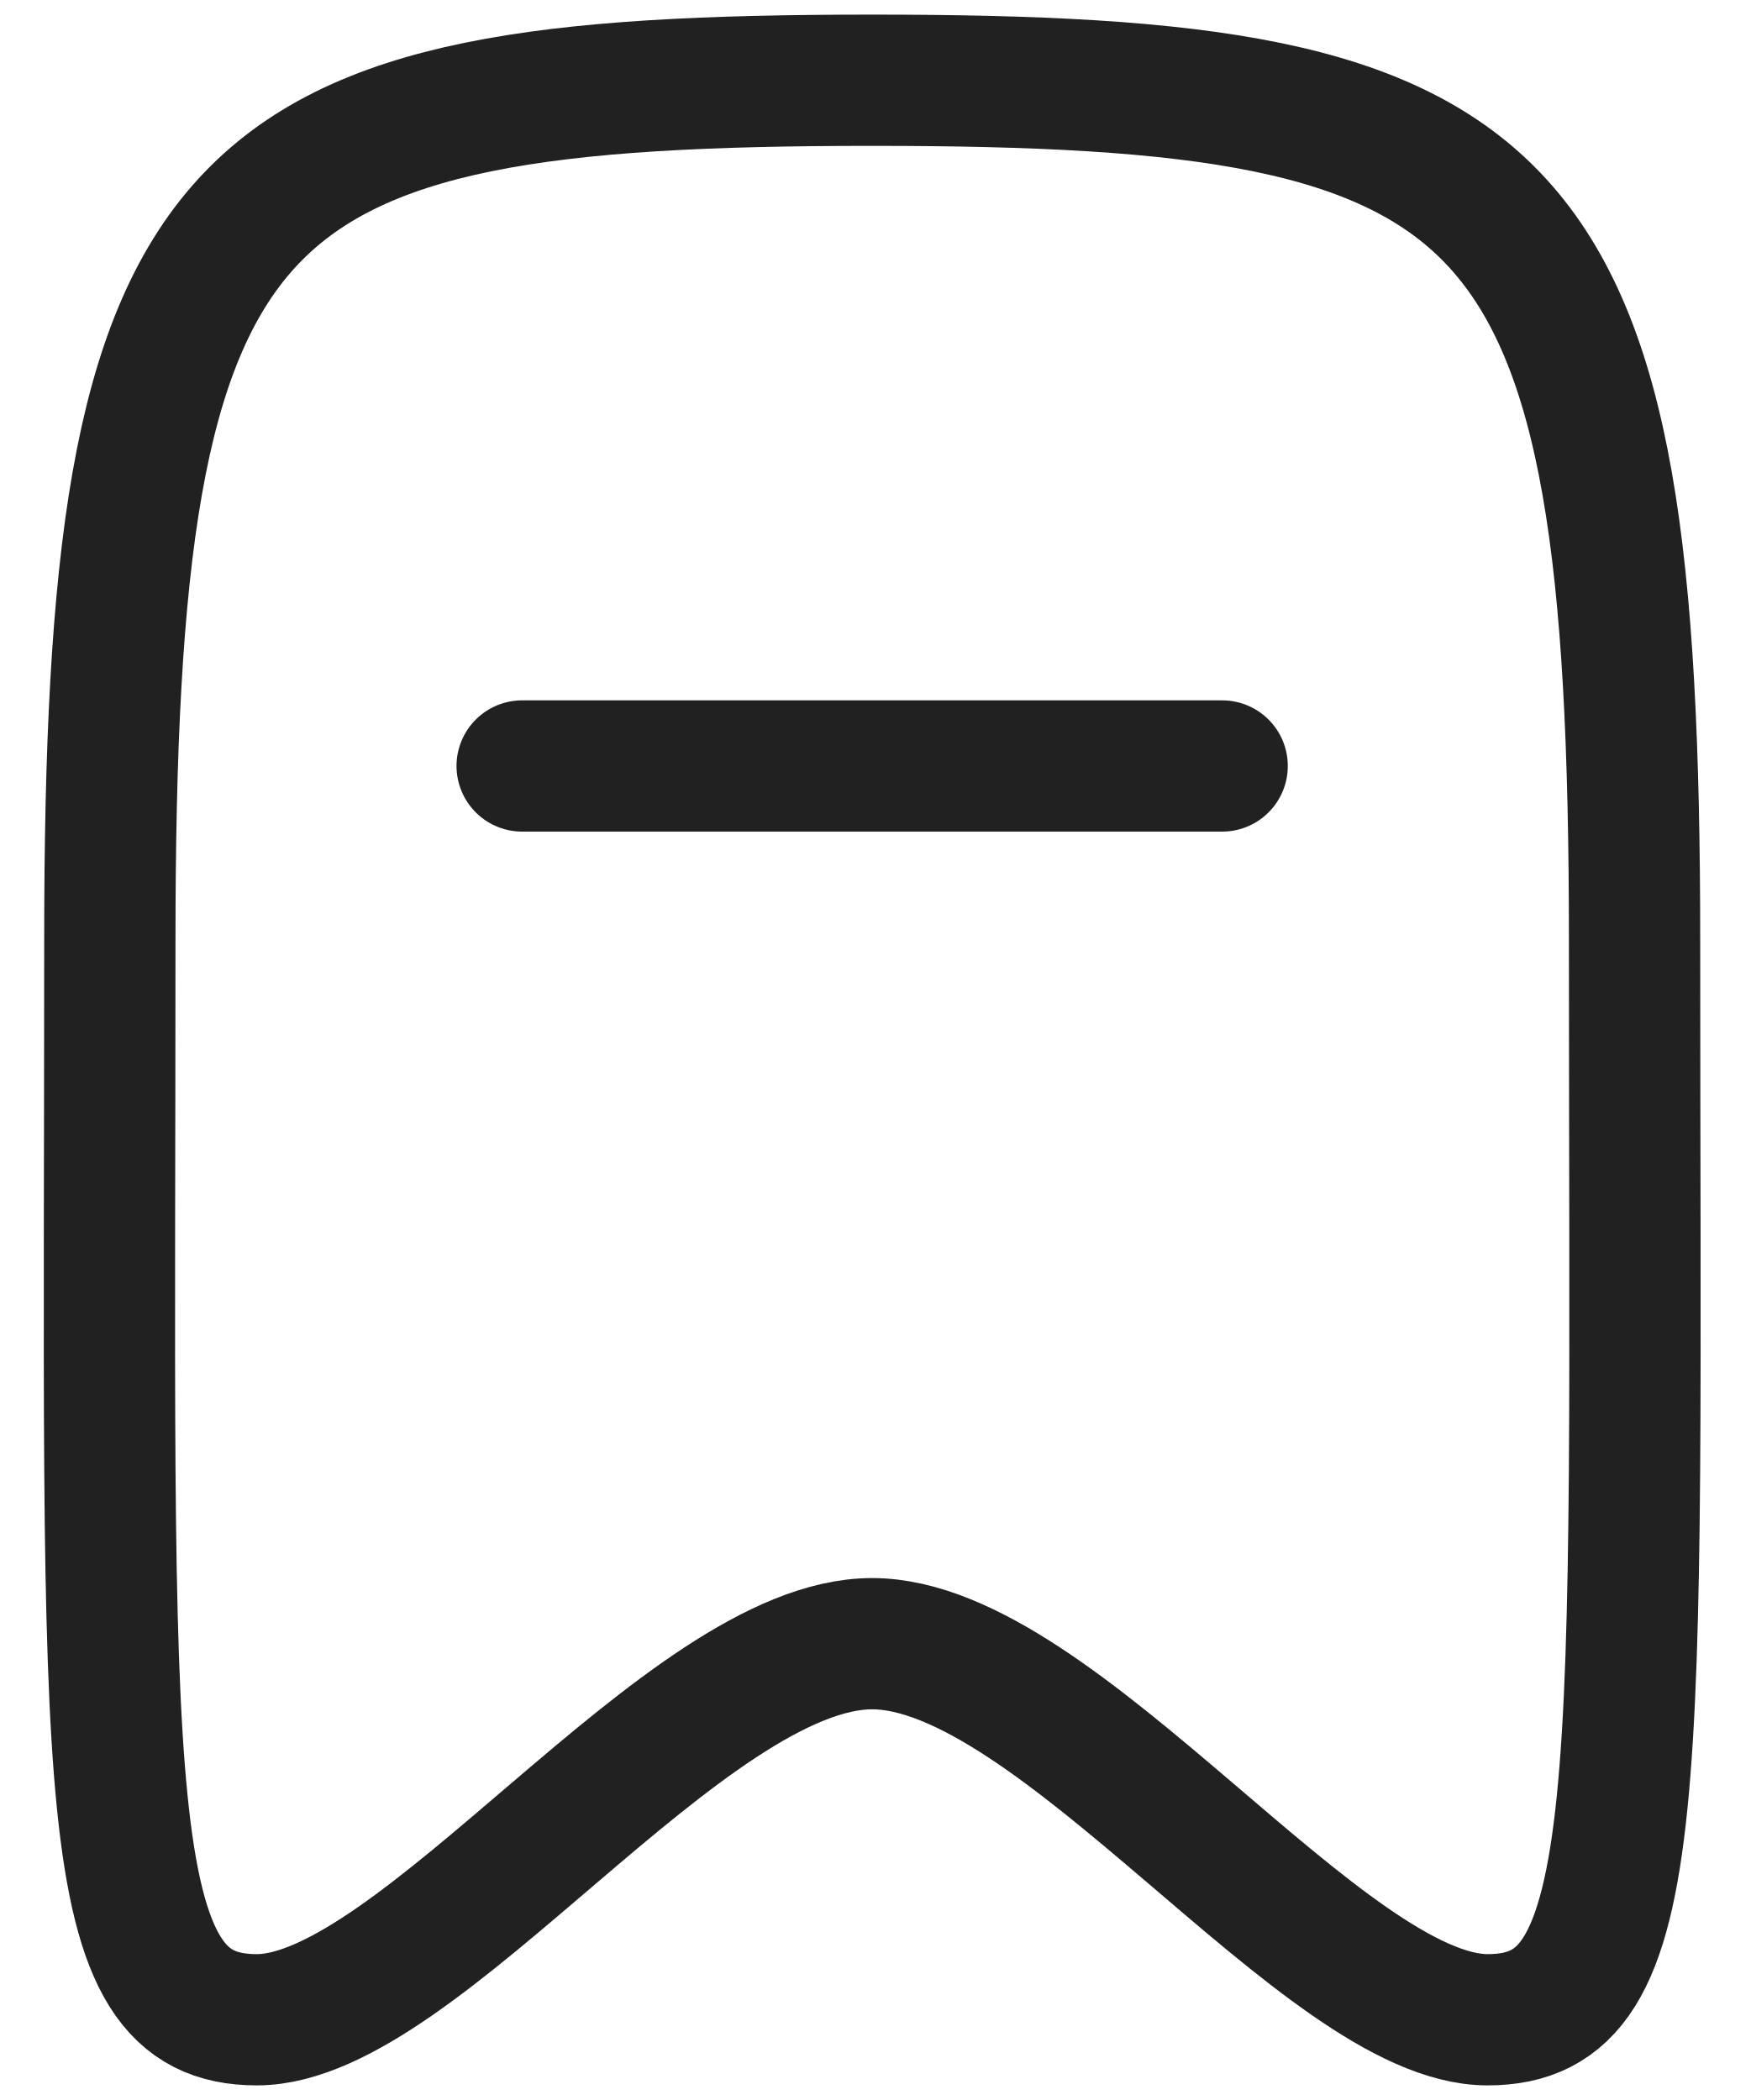
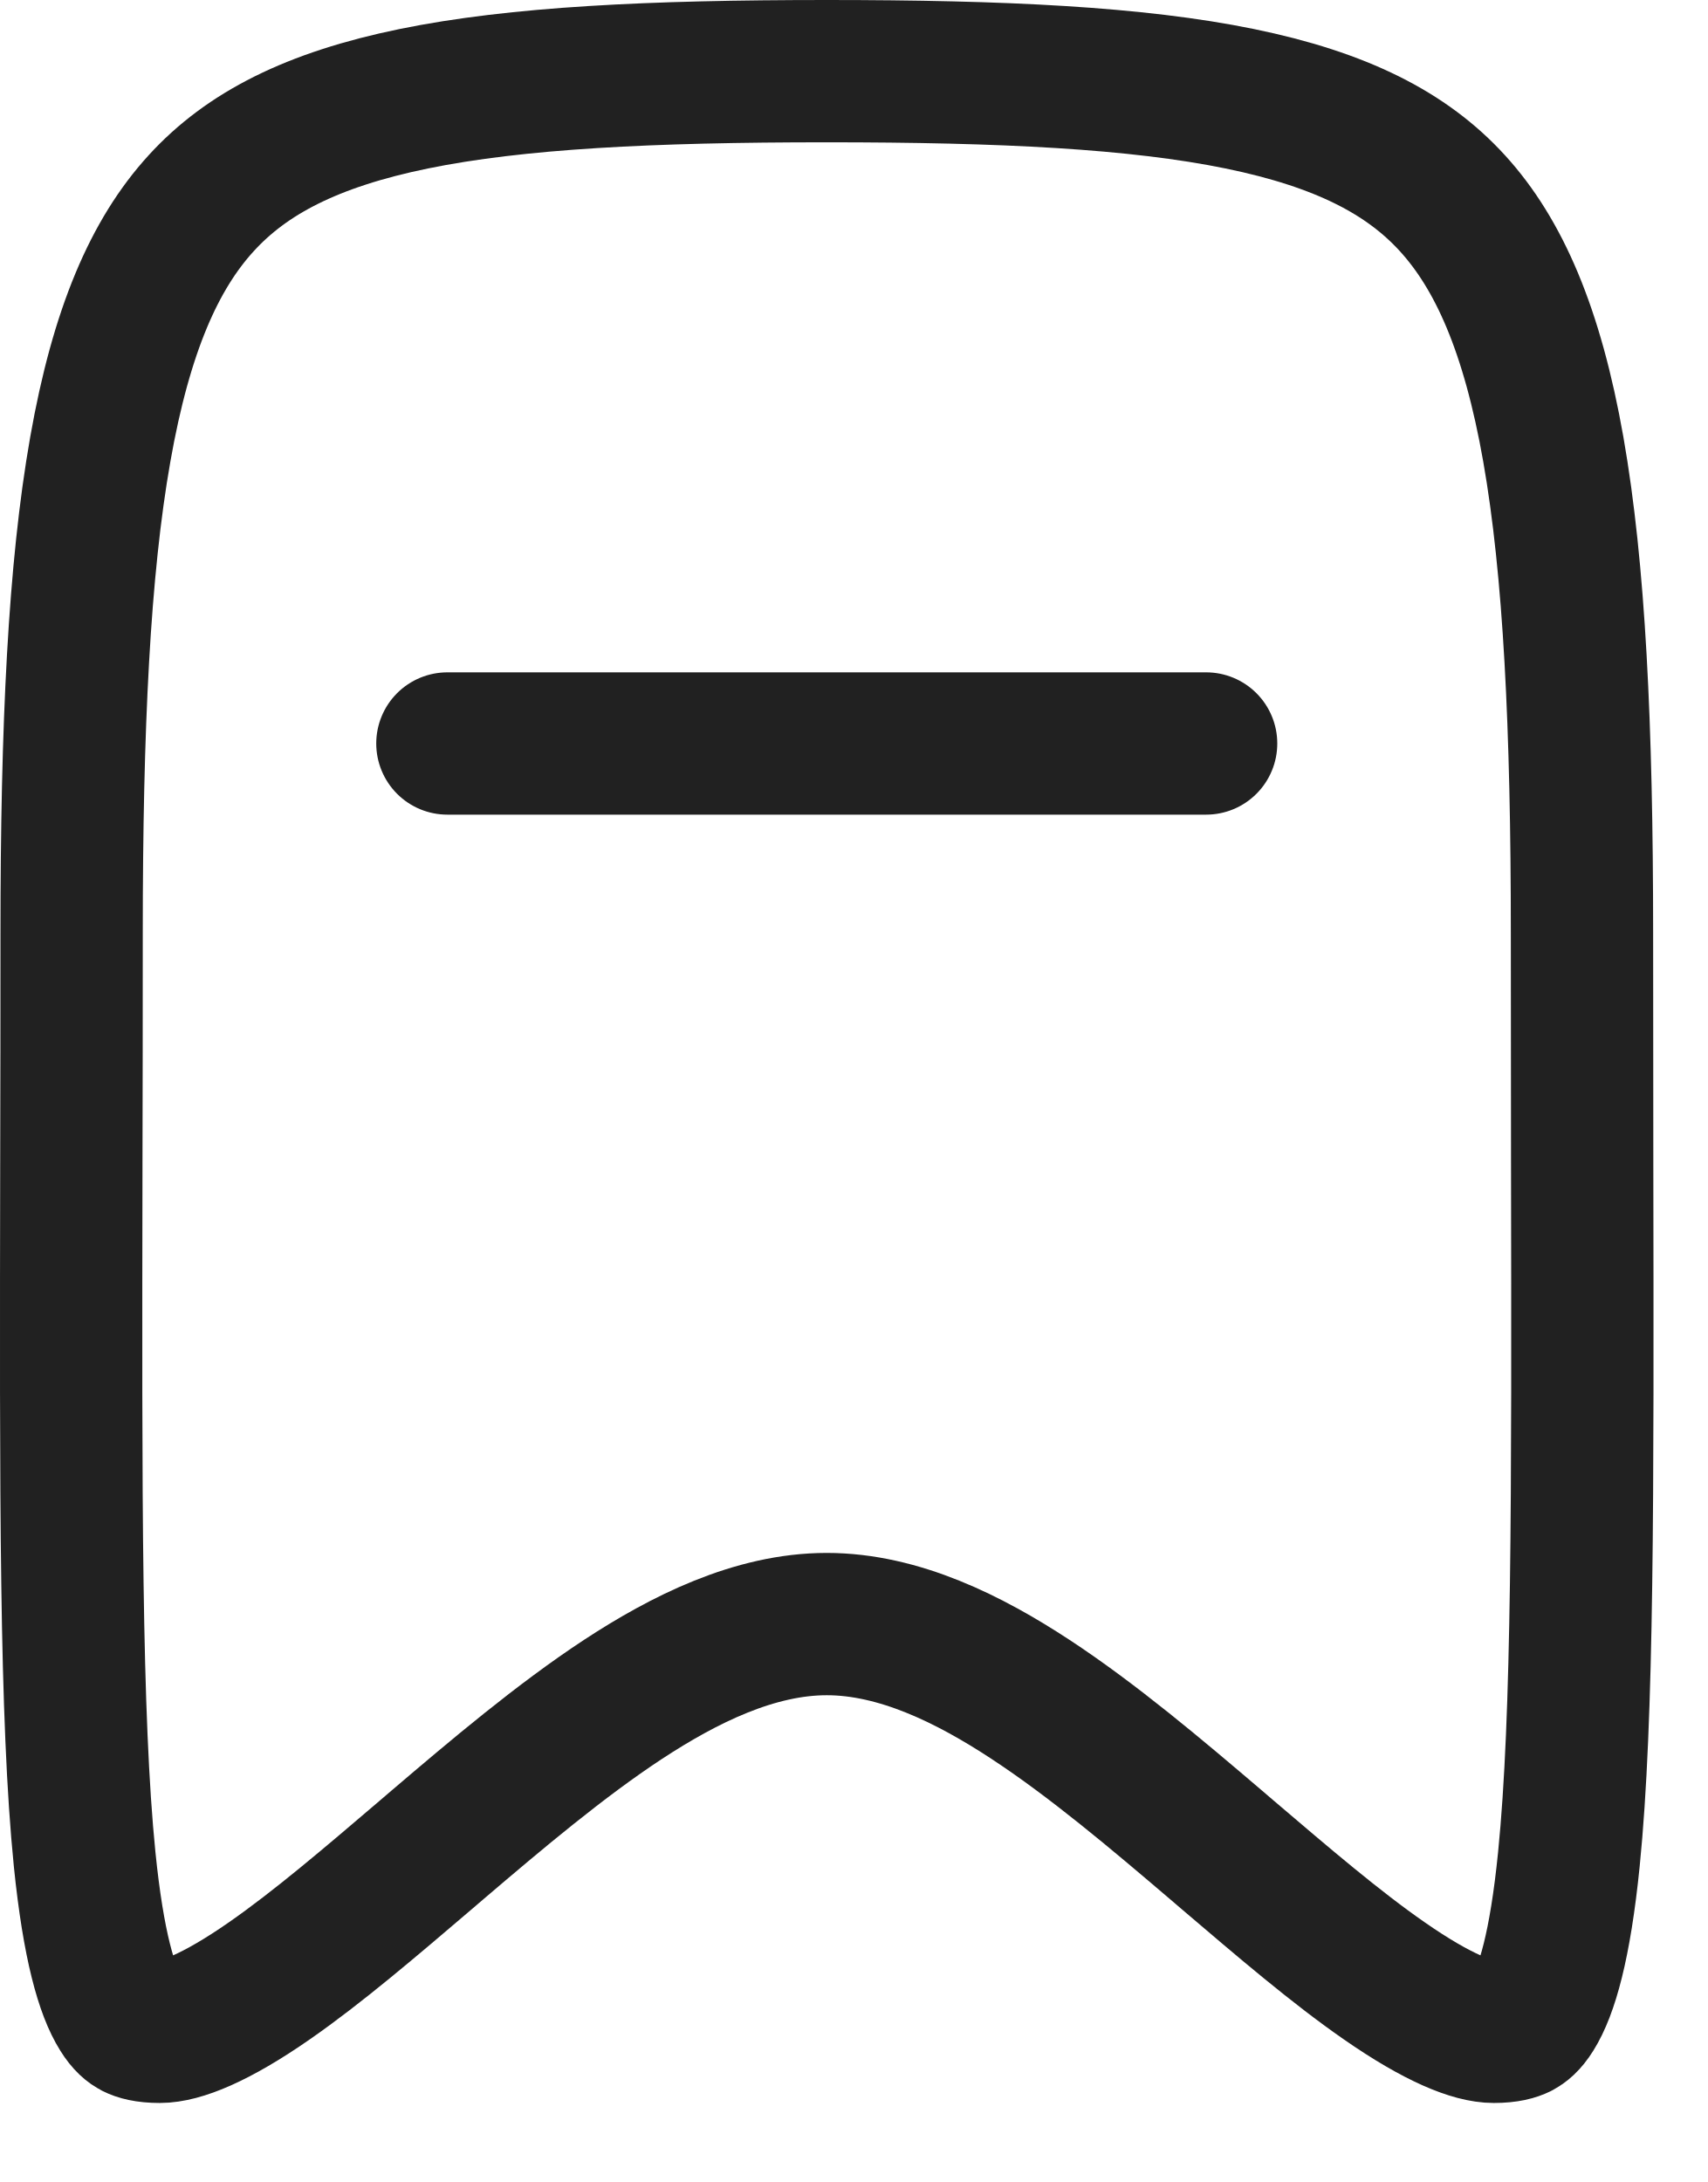
- <svg xmlns="http://www.w3.org/2000/svg" width="20" height="24" viewBox="0 0 20 24" fill="none">
-   <path d="M5.966 8.754H13.964" stroke="#212121" stroke-width="1.5" stroke-linecap="round" stroke-linejoin="round" />
-   <path fill-rule="evenodd" clip-rule="evenodd" d="M9.965 0.917C2.514 0.917 1.255 2.004 1.255 10.751C1.255 20.542 1.072 23.083 2.934 23.083C4.795 23.083 7.834 18.785 9.965 18.785C12.097 18.785 15.136 23.083 16.997 23.083C18.859 23.083 18.676 20.542 18.676 10.751C18.676 2.004 17.417 0.917 9.965 0.917Z" stroke="#212121" stroke-width="1.5" stroke-linecap="round" stroke-linejoin="round" />
+ <svg xmlns="http://www.w3.org/2000/svg" width="18" height="23" viewBox="0 0 18 23" fill="none">
+   <path d="M4.716 7.837H12.714" stroke="#212121" stroke-width="1.5" stroke-linecap="round" stroke-linejoin="round" />
+   <path d="M0.755 9.834C0.755 7.655 0.834 6.001 1.057 4.737C1.279 3.476 1.631 2.678 2.12 2.143C2.6 1.616 3.289 1.261 4.361 1.041C5.447 0.819 6.857 0.75 8.715 0.75C10.573 0.75 11.984 0.819 13.069 1.041C14.142 1.261 14.831 1.616 15.311 2.143C15.799 2.678 16.152 3.476 16.374 4.737C16.596 6.001 16.676 7.655 16.676 9.834C16.676 10.7 16.677 11.508 16.678 12.26C16.684 15.79 16.688 18.105 16.538 19.597C16.446 20.514 16.305 20.986 16.159 21.219C16.098 21.317 16.047 21.352 16.012 21.371C15.971 21.391 15.895 21.417 15.747 21.417C15.532 21.417 15.16 21.275 14.591 20.879C14.082 20.526 13.534 20.057 12.938 19.549C12.899 19.515 12.859 19.481 12.819 19.447C12.195 18.915 11.523 18.346 10.863 17.913C10.222 17.492 9.477 17.119 8.715 17.119C7.954 17.119 7.209 17.492 6.567 17.913C5.908 18.346 5.235 18.915 4.611 19.447C4.571 19.481 4.532 19.515 4.492 19.549C3.897 20.057 3.348 20.526 2.84 20.879C2.271 21.275 1.899 21.417 1.684 21.417C1.536 21.417 1.459 21.391 1.419 21.371C1.383 21.352 1.333 21.317 1.272 21.219C1.126 20.986 0.985 20.514 0.892 19.597C0.742 18.105 0.746 15.79 0.752 12.26C0.754 11.508 0.755 10.7 0.755 9.834Z" stroke="#212121" stroke-width="1.5" stroke-linecap="round" stroke-linejoin="round" />
</svg>
